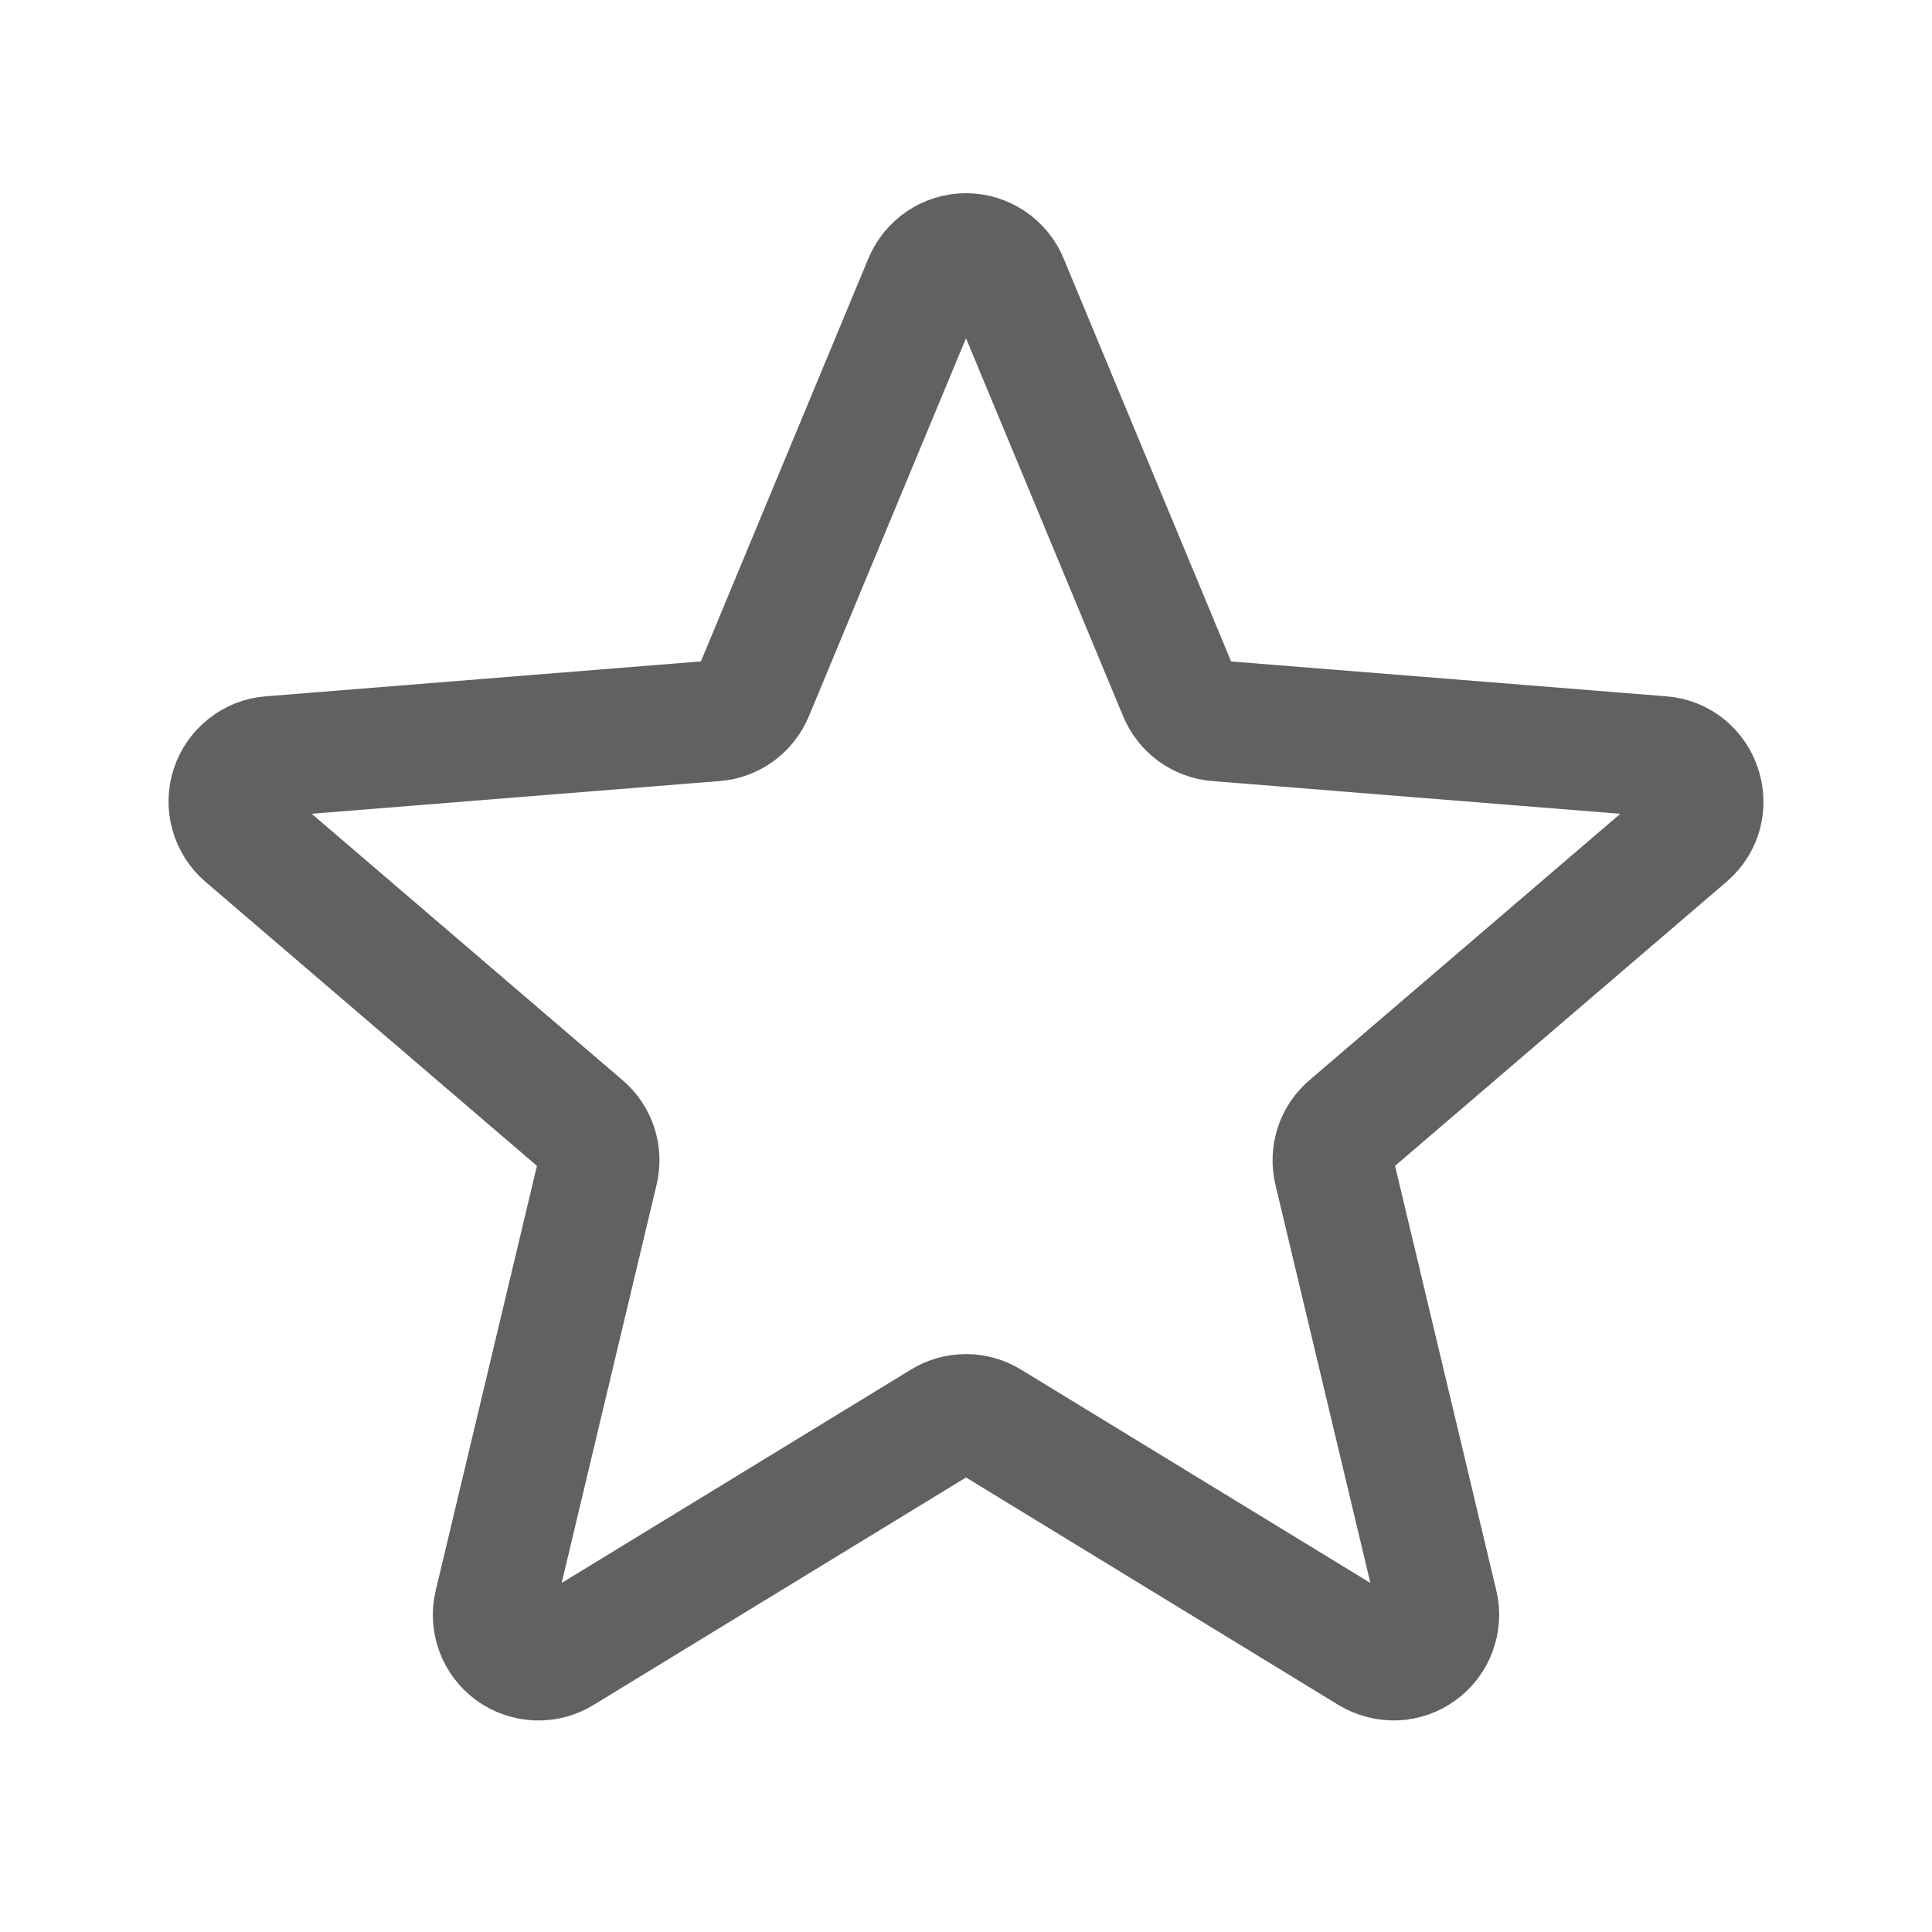
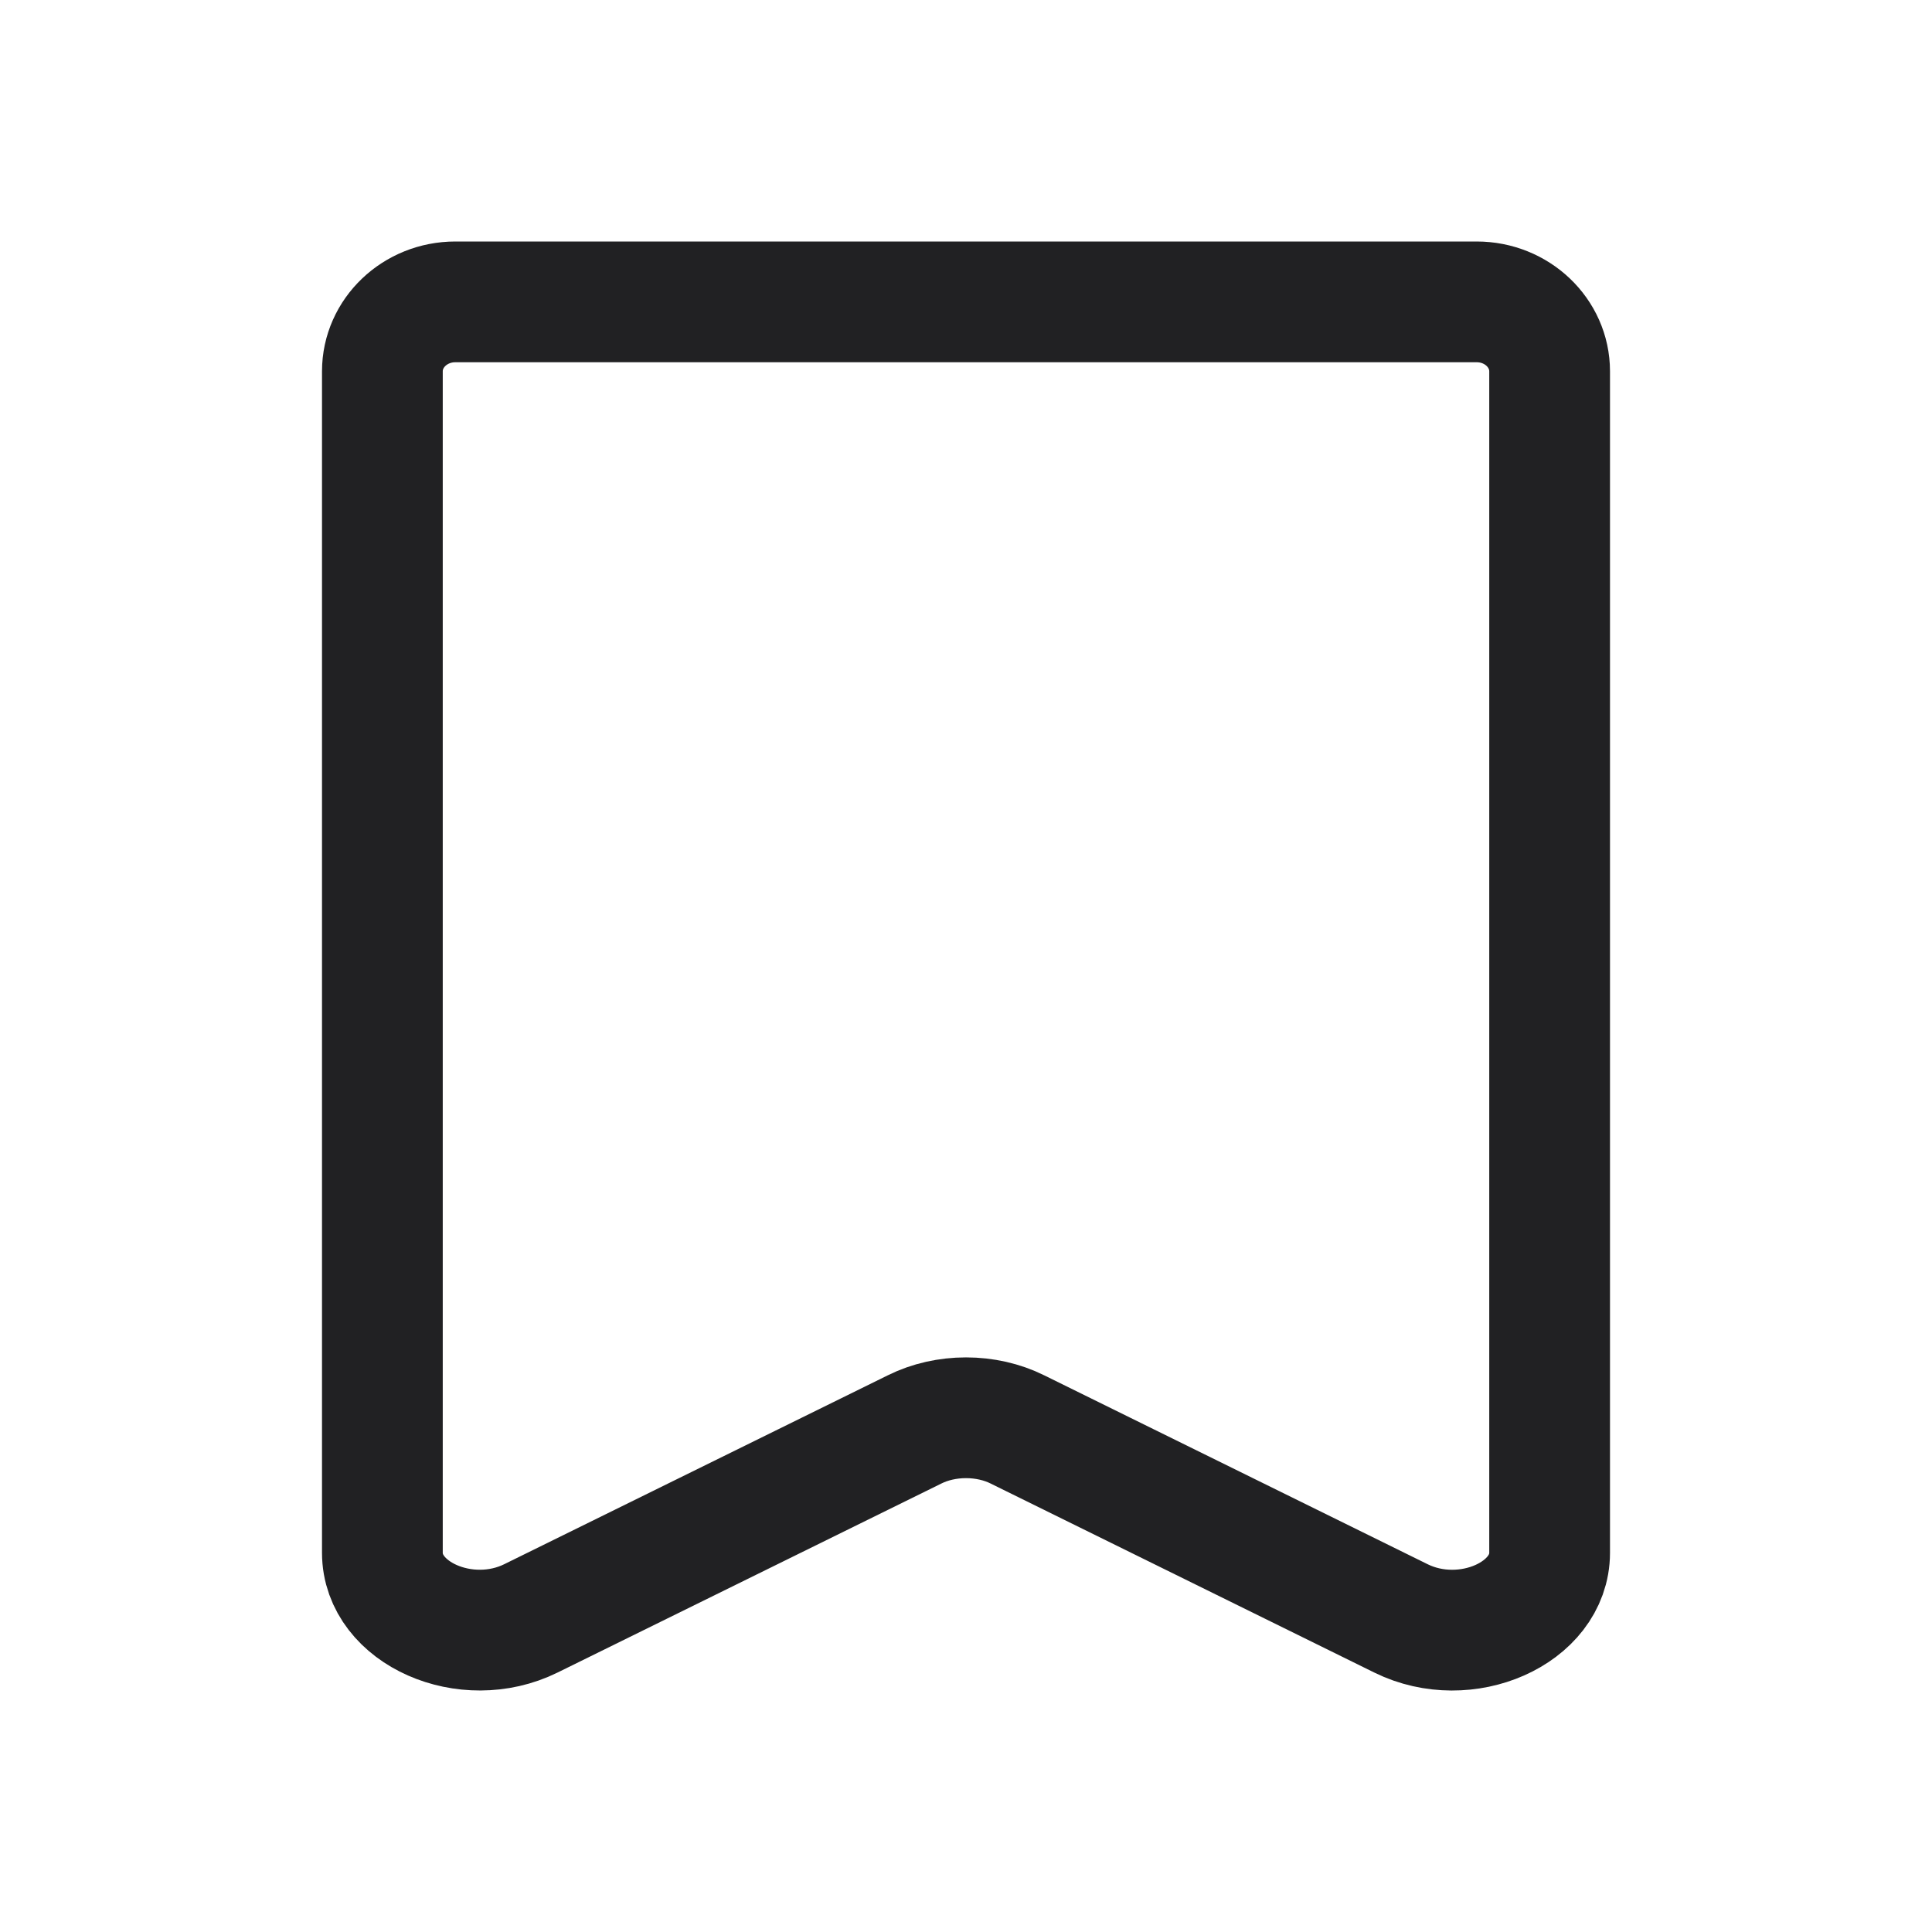
- <svg xmlns="http://www.w3.org/2000/svg" width="16" height="16" viewBox="0 0 16 16" fill="none">
-   <path d="M7.653 2.333C7.682 2.264 7.73 2.205 7.791 2.164C7.853 2.122 7.926 2.1 8 2.1C8.074 2.1 8.147 2.122 8.209 2.164C8.27 2.205 8.319 2.264 8.347 2.333L9.763 5.74C9.79 5.804 9.833 5.859 9.889 5.9C9.945 5.94 10.011 5.965 10.08 5.97L13.759 6.265C14.091 6.291 14.226 6.707 13.973 6.923L11.17 9.325C11.117 9.369 11.078 9.428 11.057 9.493C11.036 9.559 11.033 9.629 11.049 9.696L11.905 13.286C11.923 13.358 11.918 13.434 11.892 13.503C11.867 13.572 11.821 13.633 11.761 13.676C11.701 13.72 11.63 13.745 11.556 13.748C11.482 13.75 11.409 13.731 11.345 13.693L8.195 11.769C8.137 11.733 8.069 11.714 8 11.714C7.931 11.714 7.863 11.733 7.805 11.769L4.655 13.693C4.592 13.732 4.518 13.751 4.444 13.748C4.37 13.745 4.299 13.72 4.239 13.677C4.179 13.633 4.133 13.573 4.108 13.504C4.082 13.434 4.077 13.359 4.095 13.287L4.951 9.696C4.967 9.629 4.965 9.559 4.943 9.493C4.922 9.428 4.883 9.369 4.83 9.325L2.027 6.923C1.971 6.875 1.93 6.811 1.91 6.74C1.89 6.669 1.891 6.593 1.914 6.522C1.937 6.452 1.98 6.39 2.039 6.344C2.097 6.298 2.167 6.27 2.241 6.265L5.92 5.97C5.989 5.965 6.055 5.94 6.111 5.9C6.167 5.859 6.21 5.804 6.237 5.74L7.653 2.333Z" stroke="#616164" stroke-linecap="round" stroke-linejoin="round" />
+ <svg xmlns="http://www.w3.org/2000/svg" width="24" height="24" viewBox="0 0 24 24" fill="none">
+   <path d="M6.595 20.104C5.79 20.501 4.75 20.041 4.75 19.289V4.613C4.75 4.137 5.156 3.75 5.656 3.75H18.344C18.844 3.75 19.25 4.137 19.25 4.613V19.289C19.25 20.041 18.21 20.501 17.405 20.105L12.637 17.756C12.448 17.662 12.226 17.612 12 17.612C11.774 17.612 11.552 17.662 11.363 17.756L6.595 20.104Z" stroke="#212123" stroke-width="1.5" stroke-linecap="round" stroke-linejoin="round" />
</svg>
